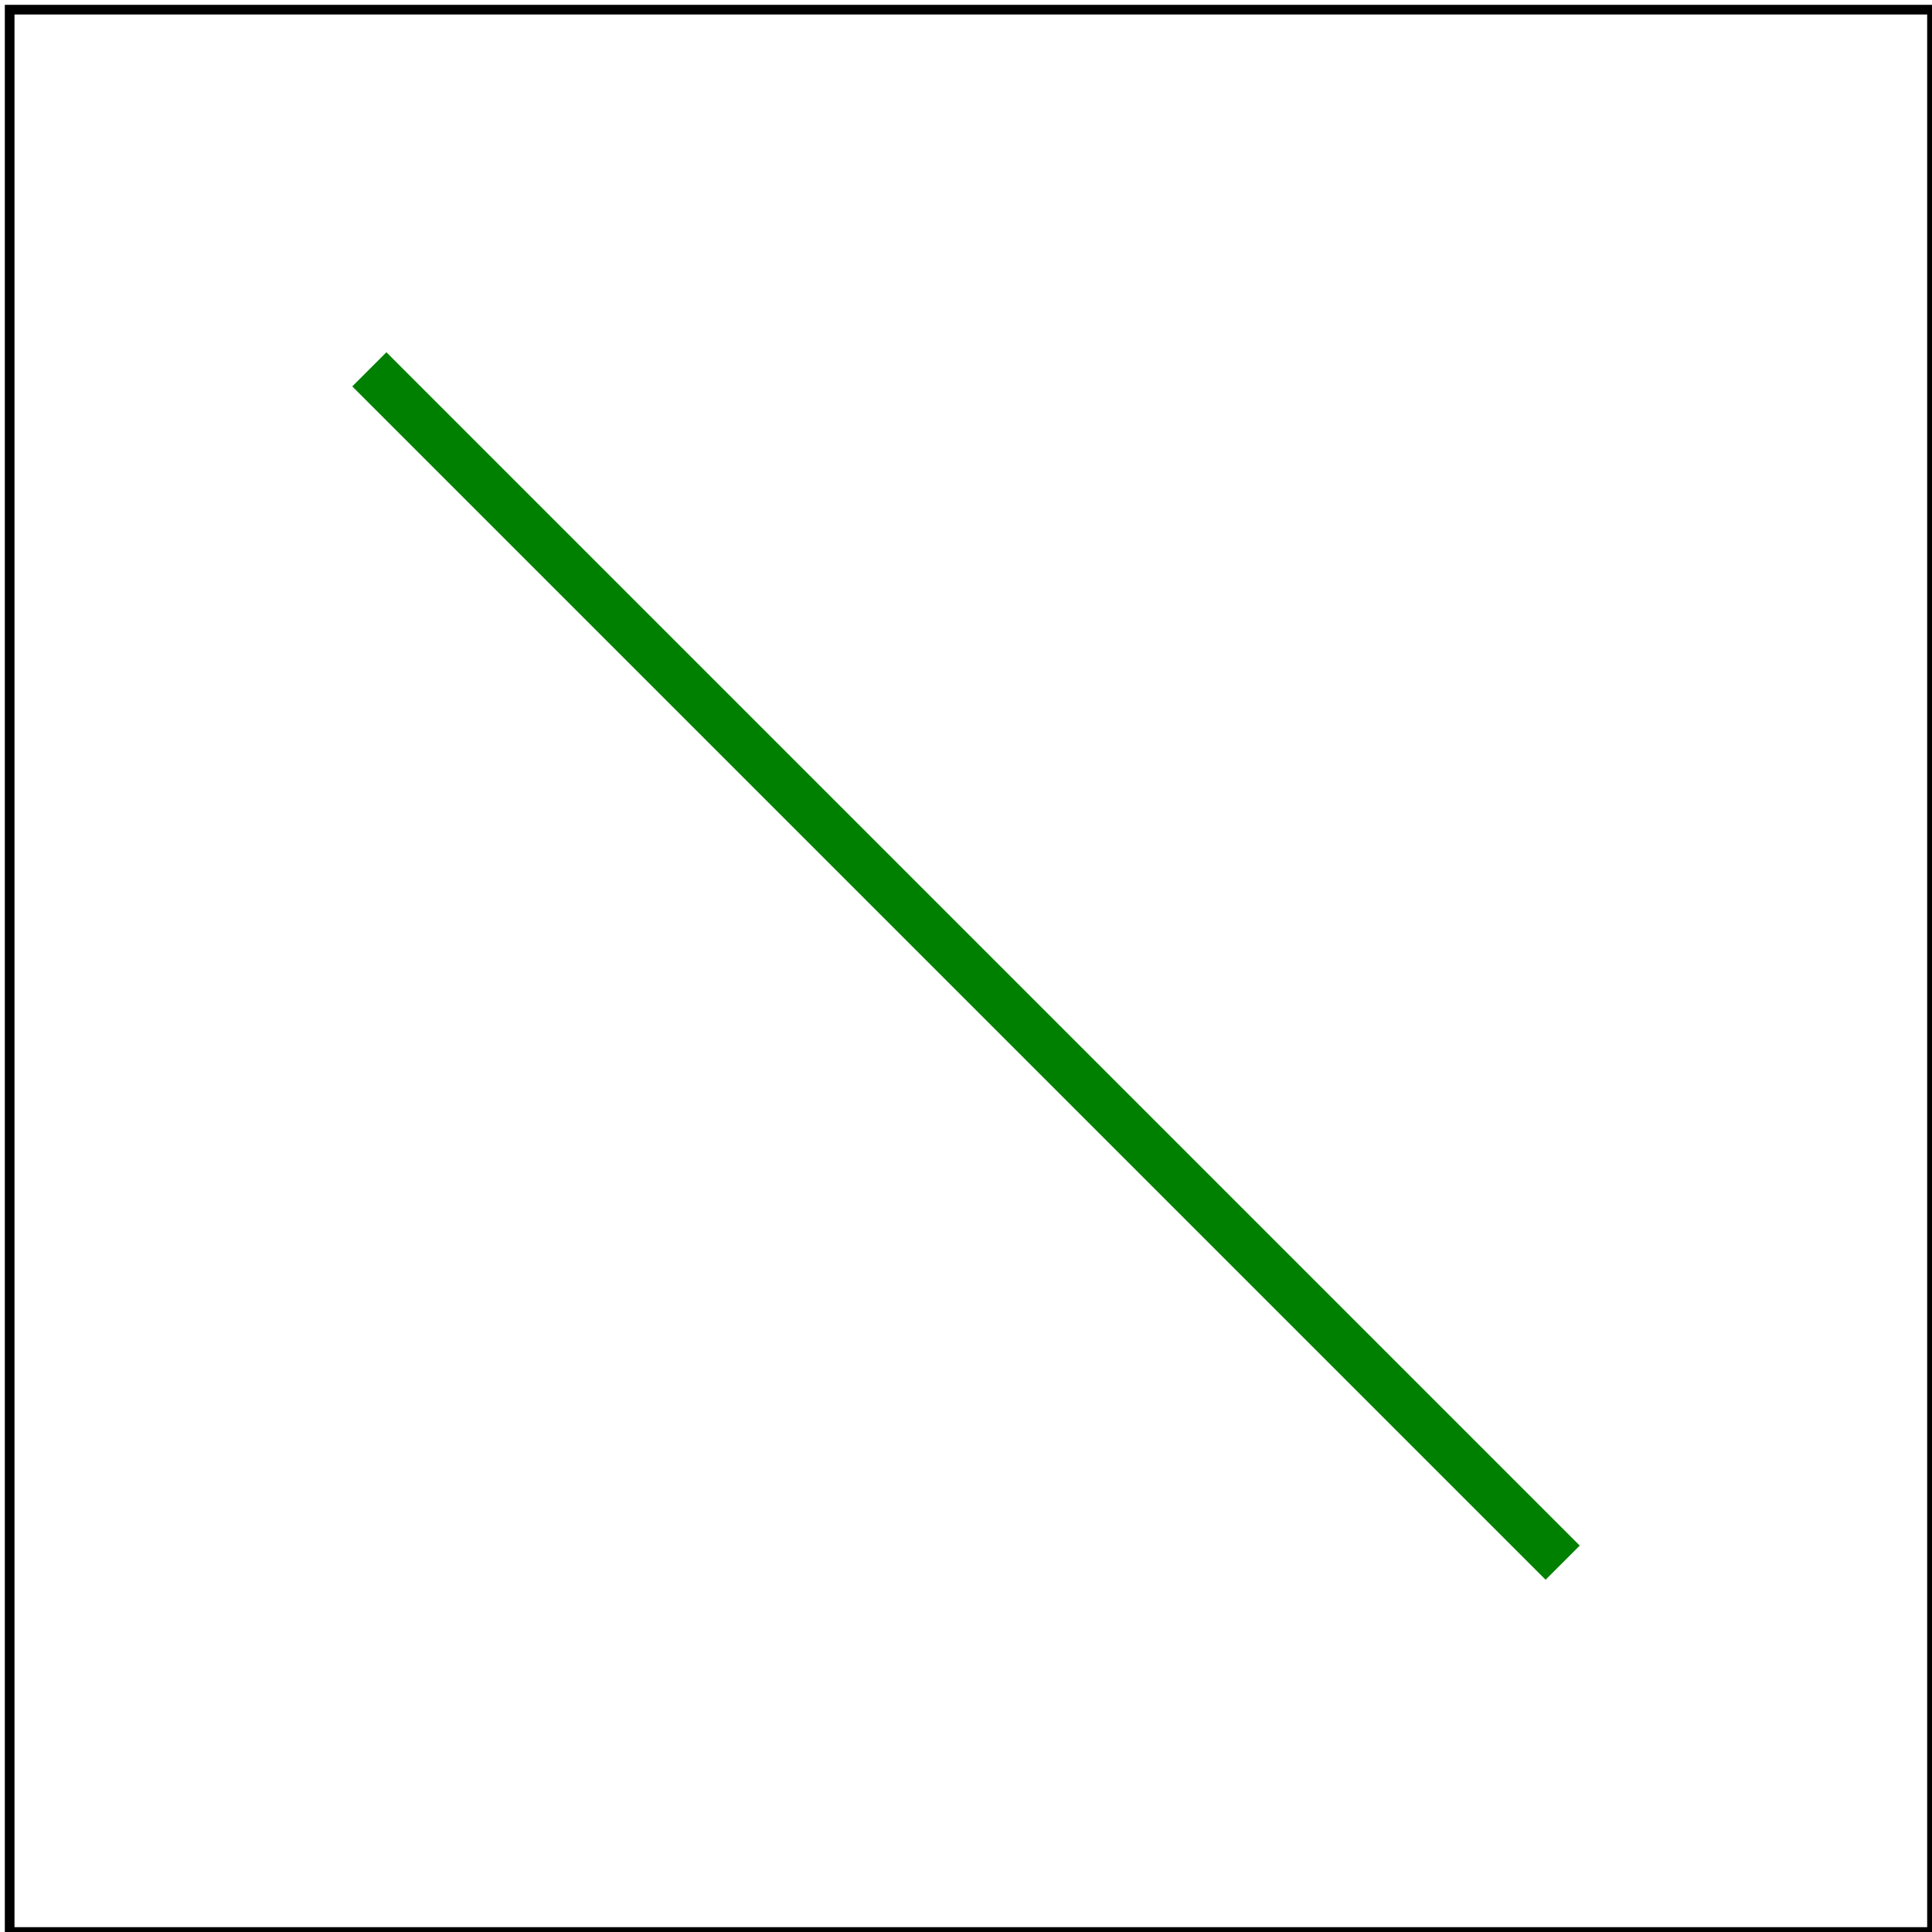
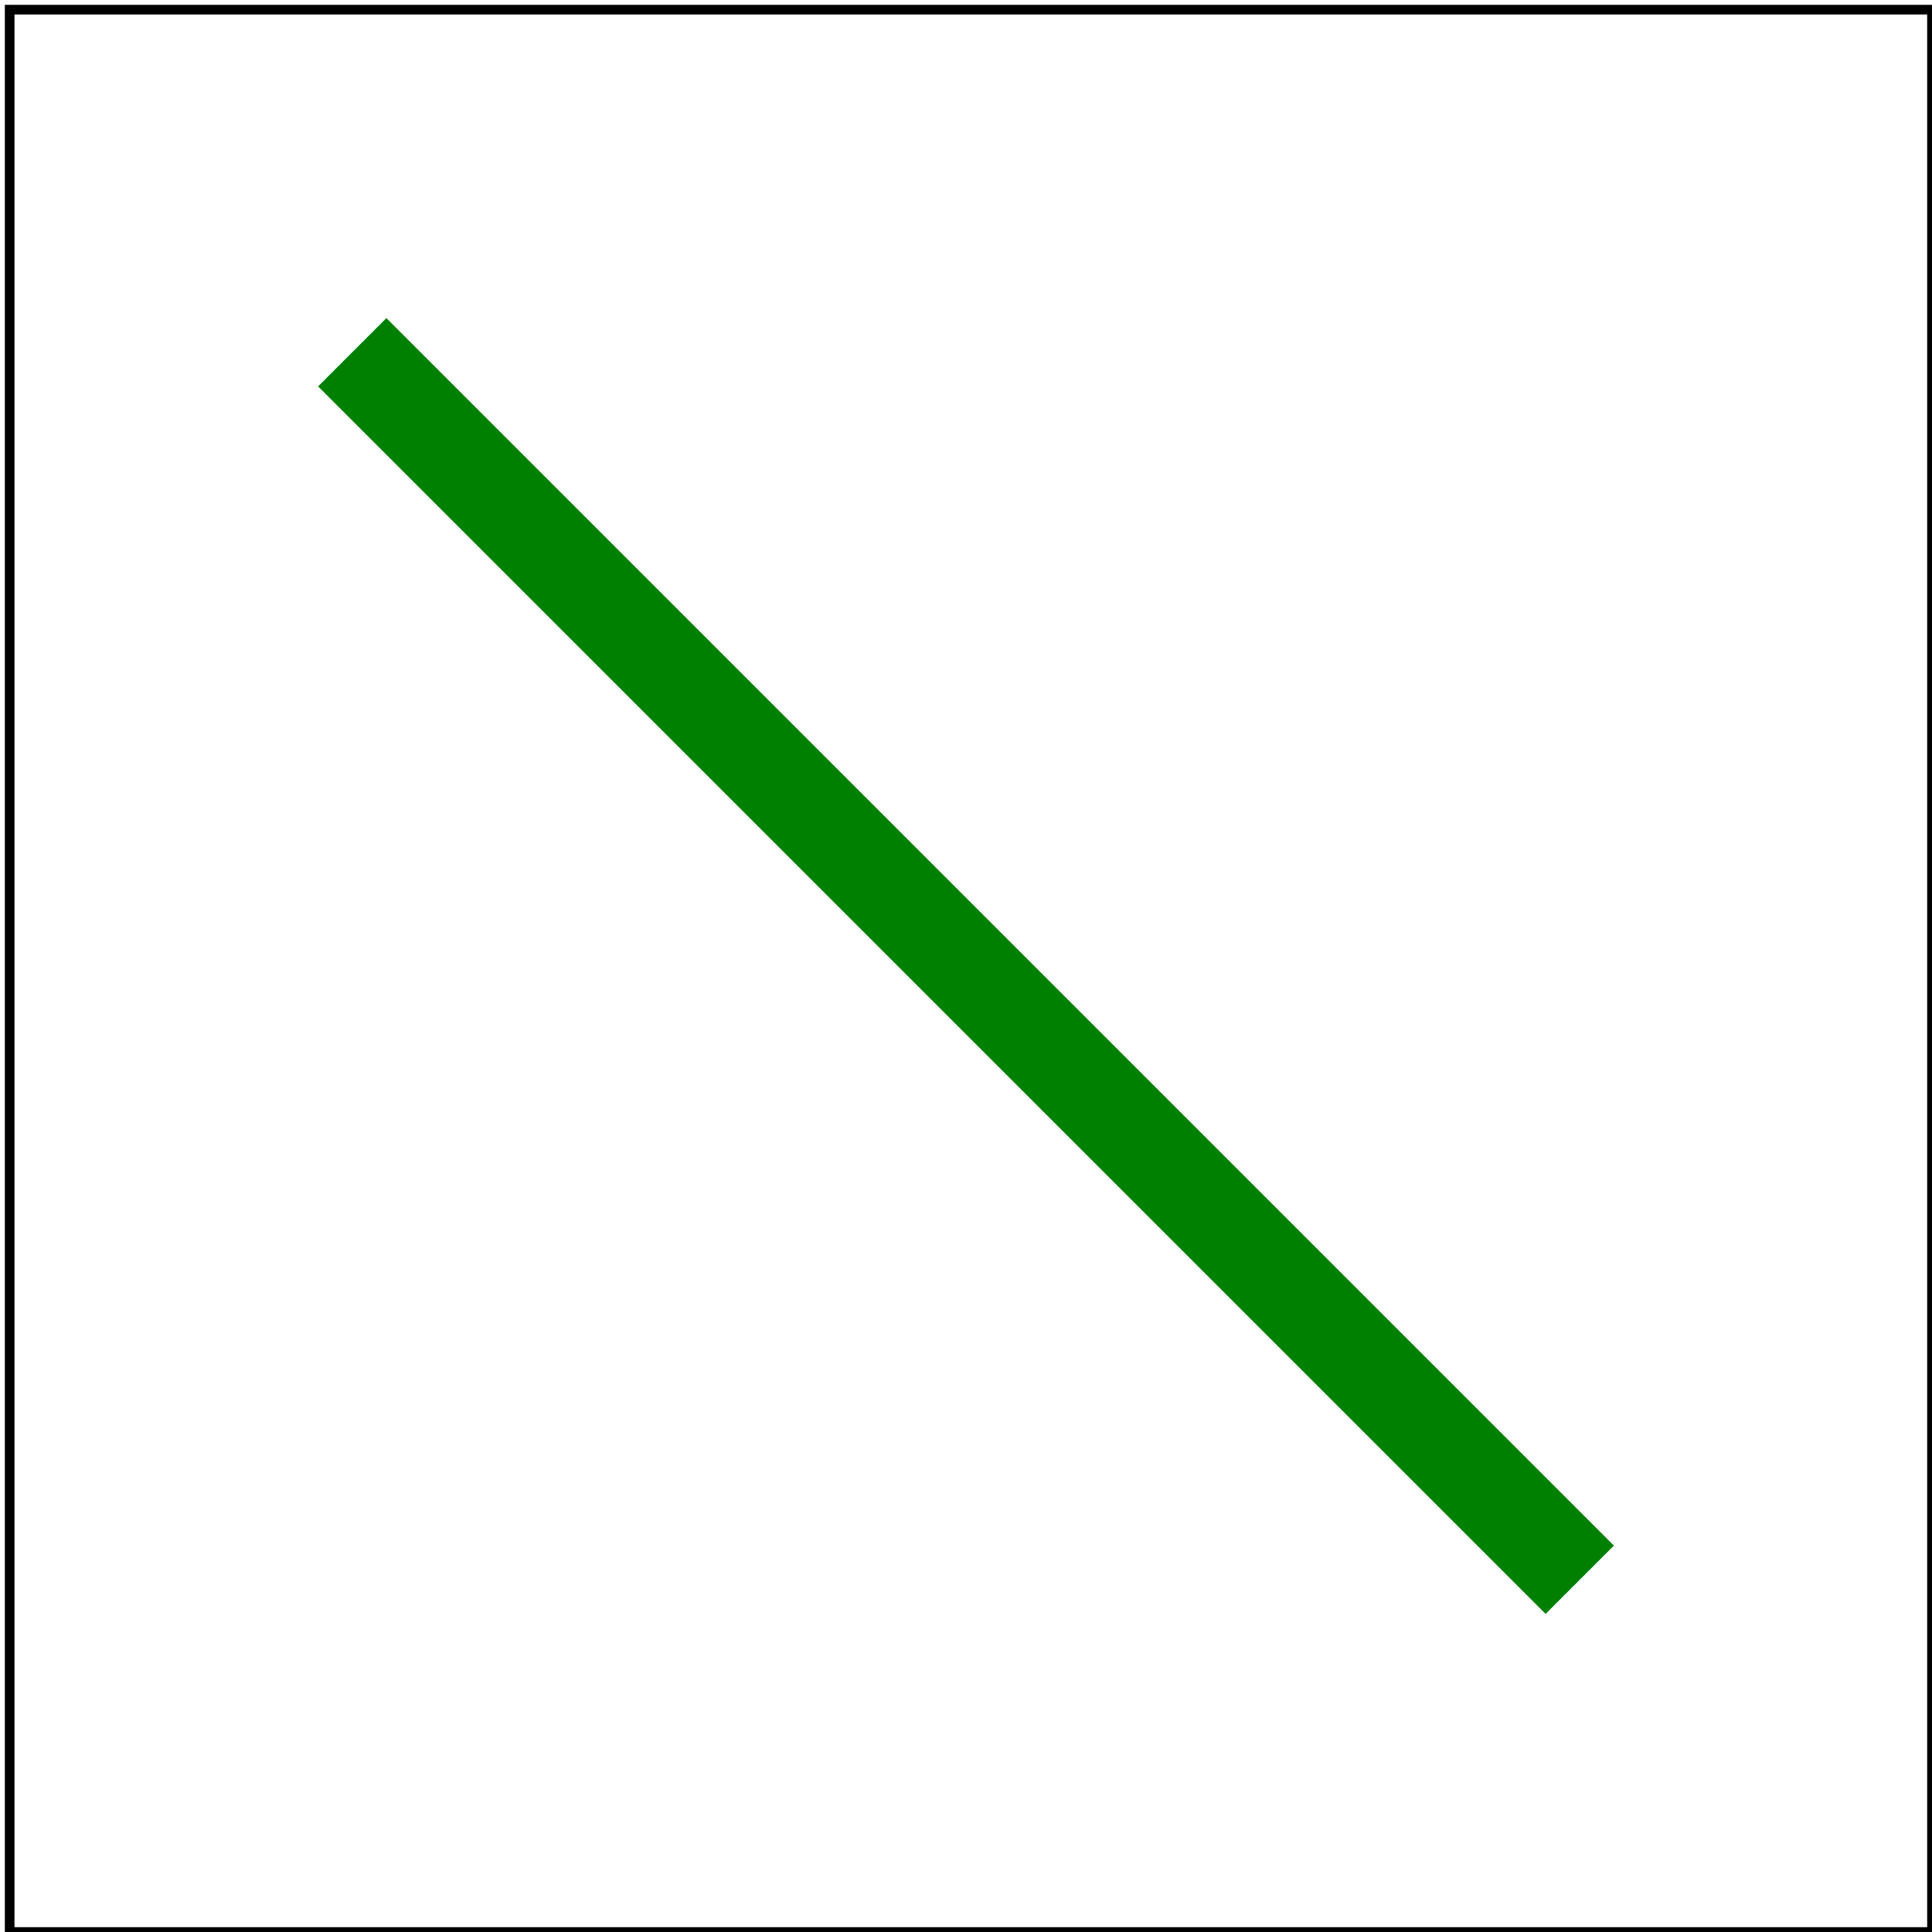
<svg xmlns="http://www.w3.org/2000/svg" id="svg1" viewBox="0 0 200 200">
-   <line id="line1" x1="40" y1="40" x2="160" y2="160" stroke="green" stroke-width="5" stroke-linecap="square" />
+   <line id="line1" x1="40" y1="40" x2="160" y2="160" stroke="green" stroke-width="10" stroke-linecap="square" />
  <rect id="frame" x="1" y="1" width="199" height="199" fill="none" stroke="black" />
</svg>
